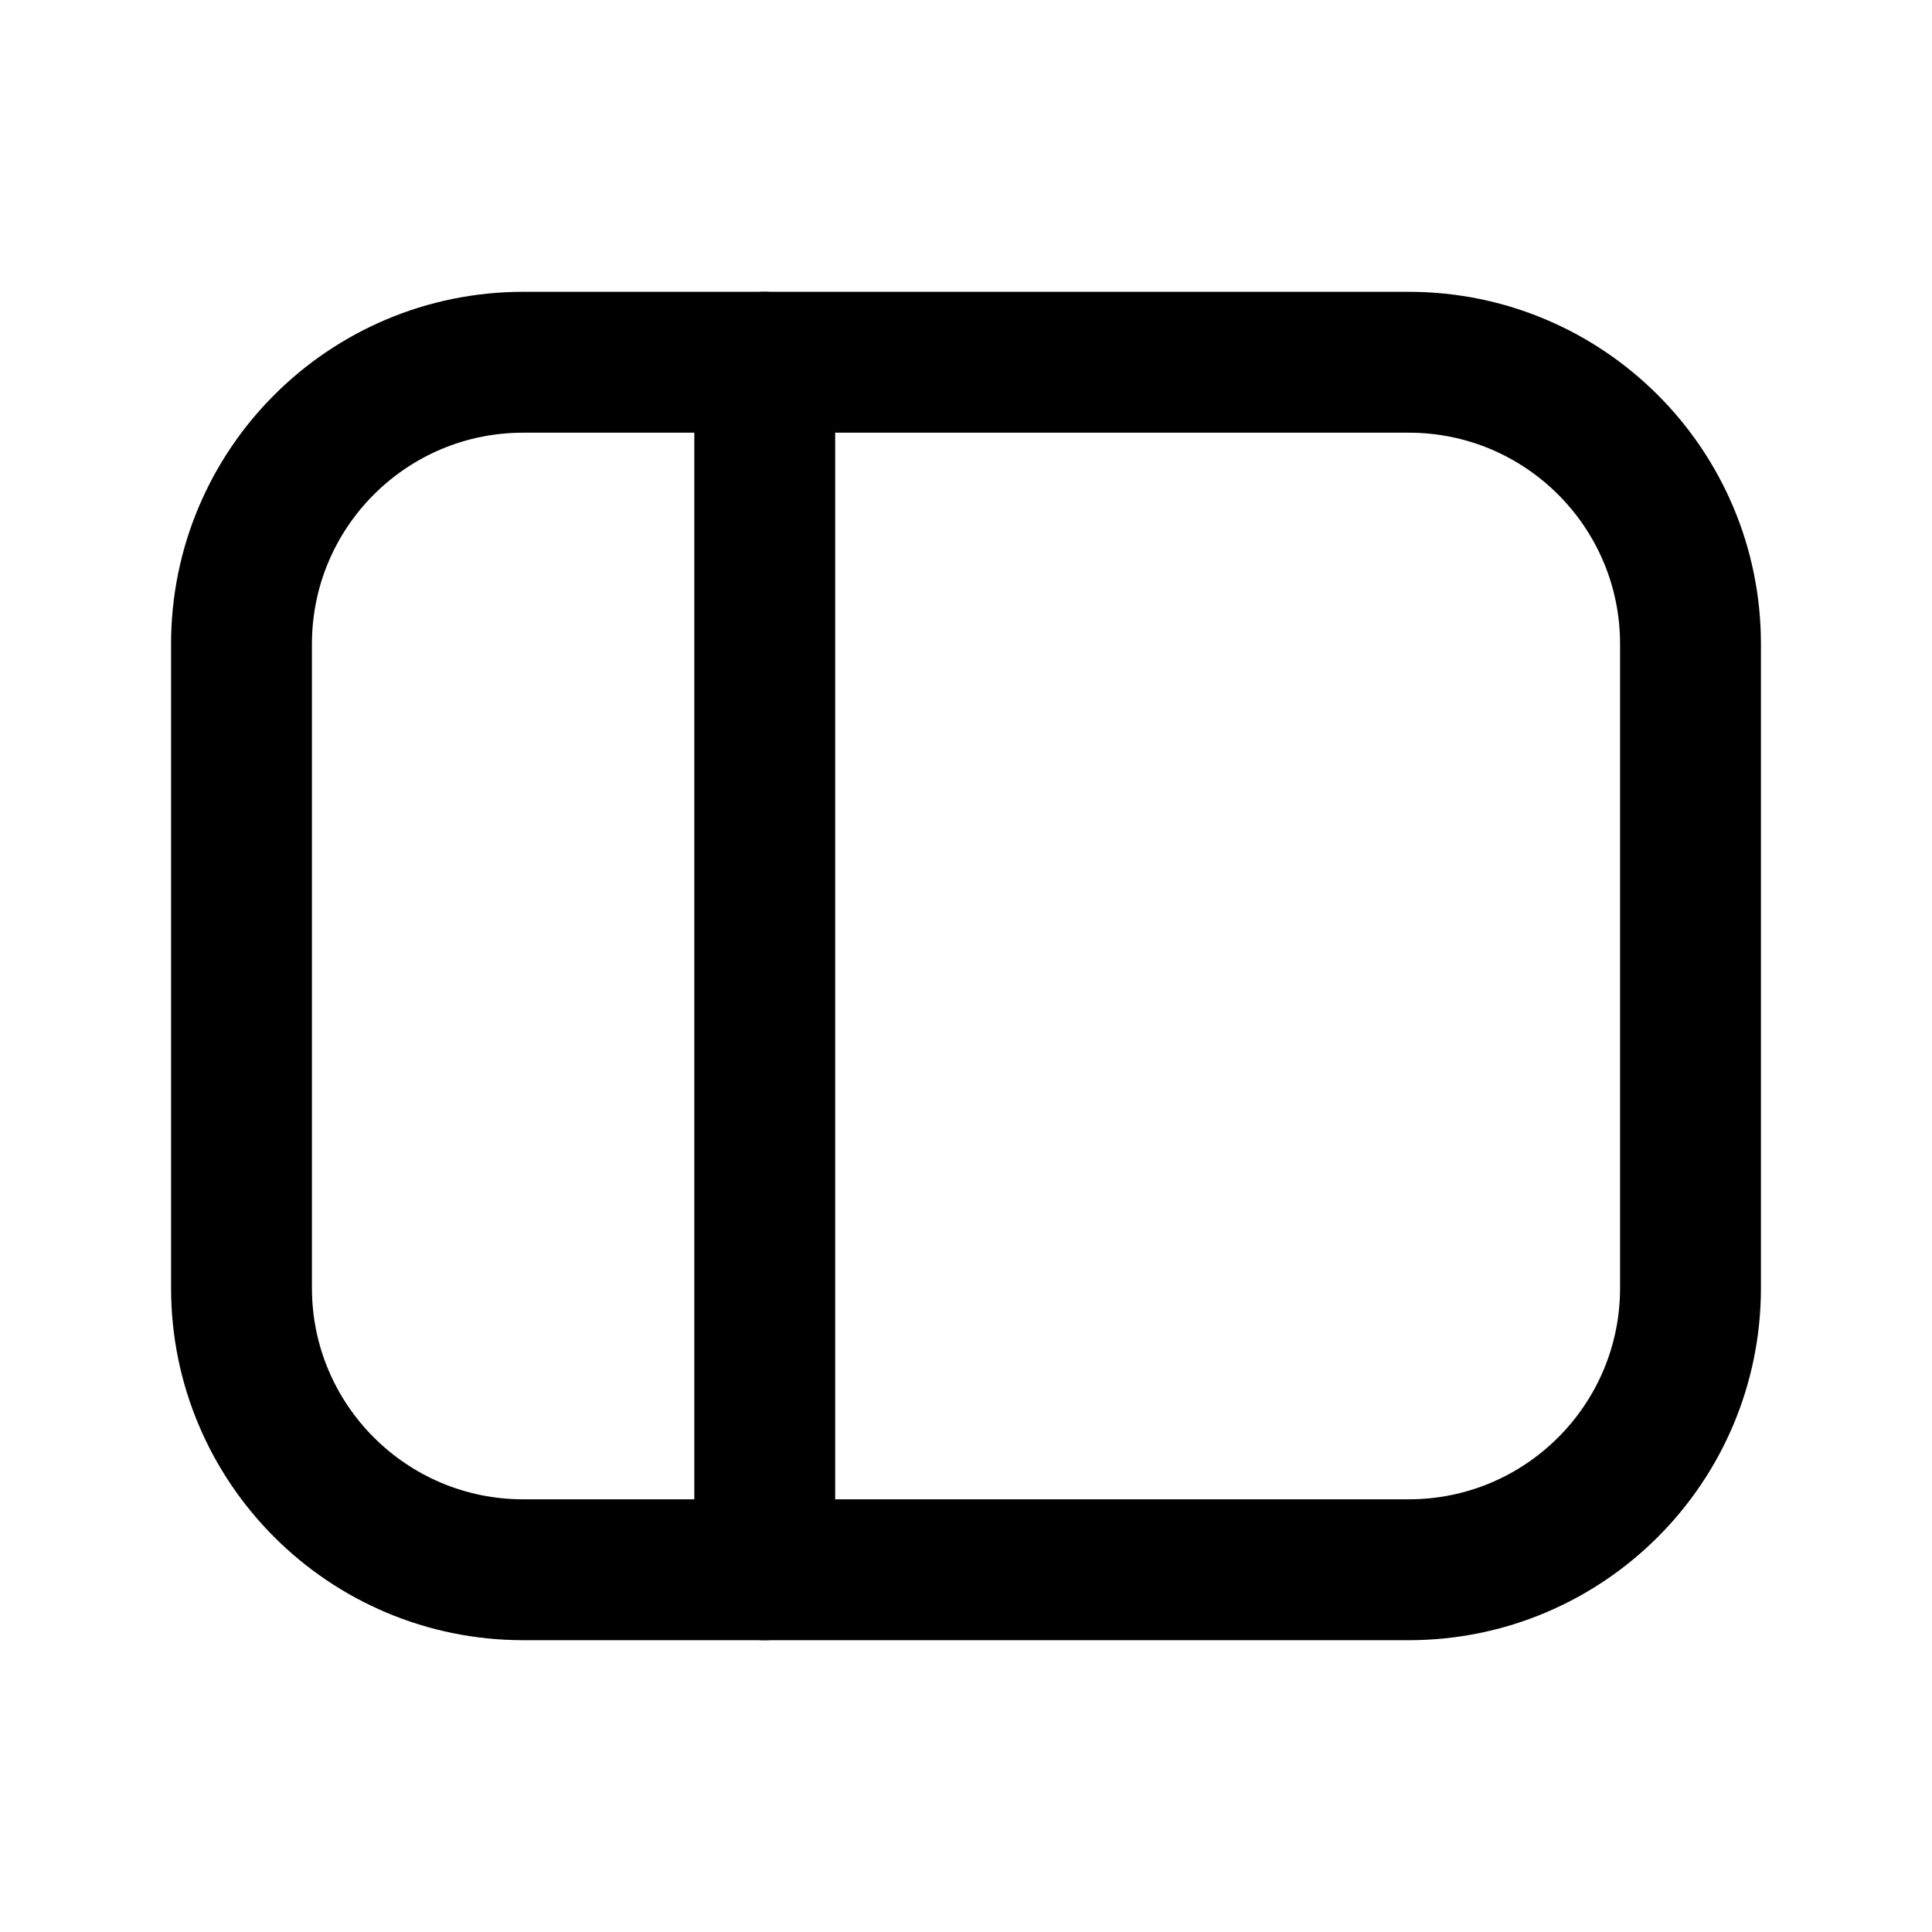
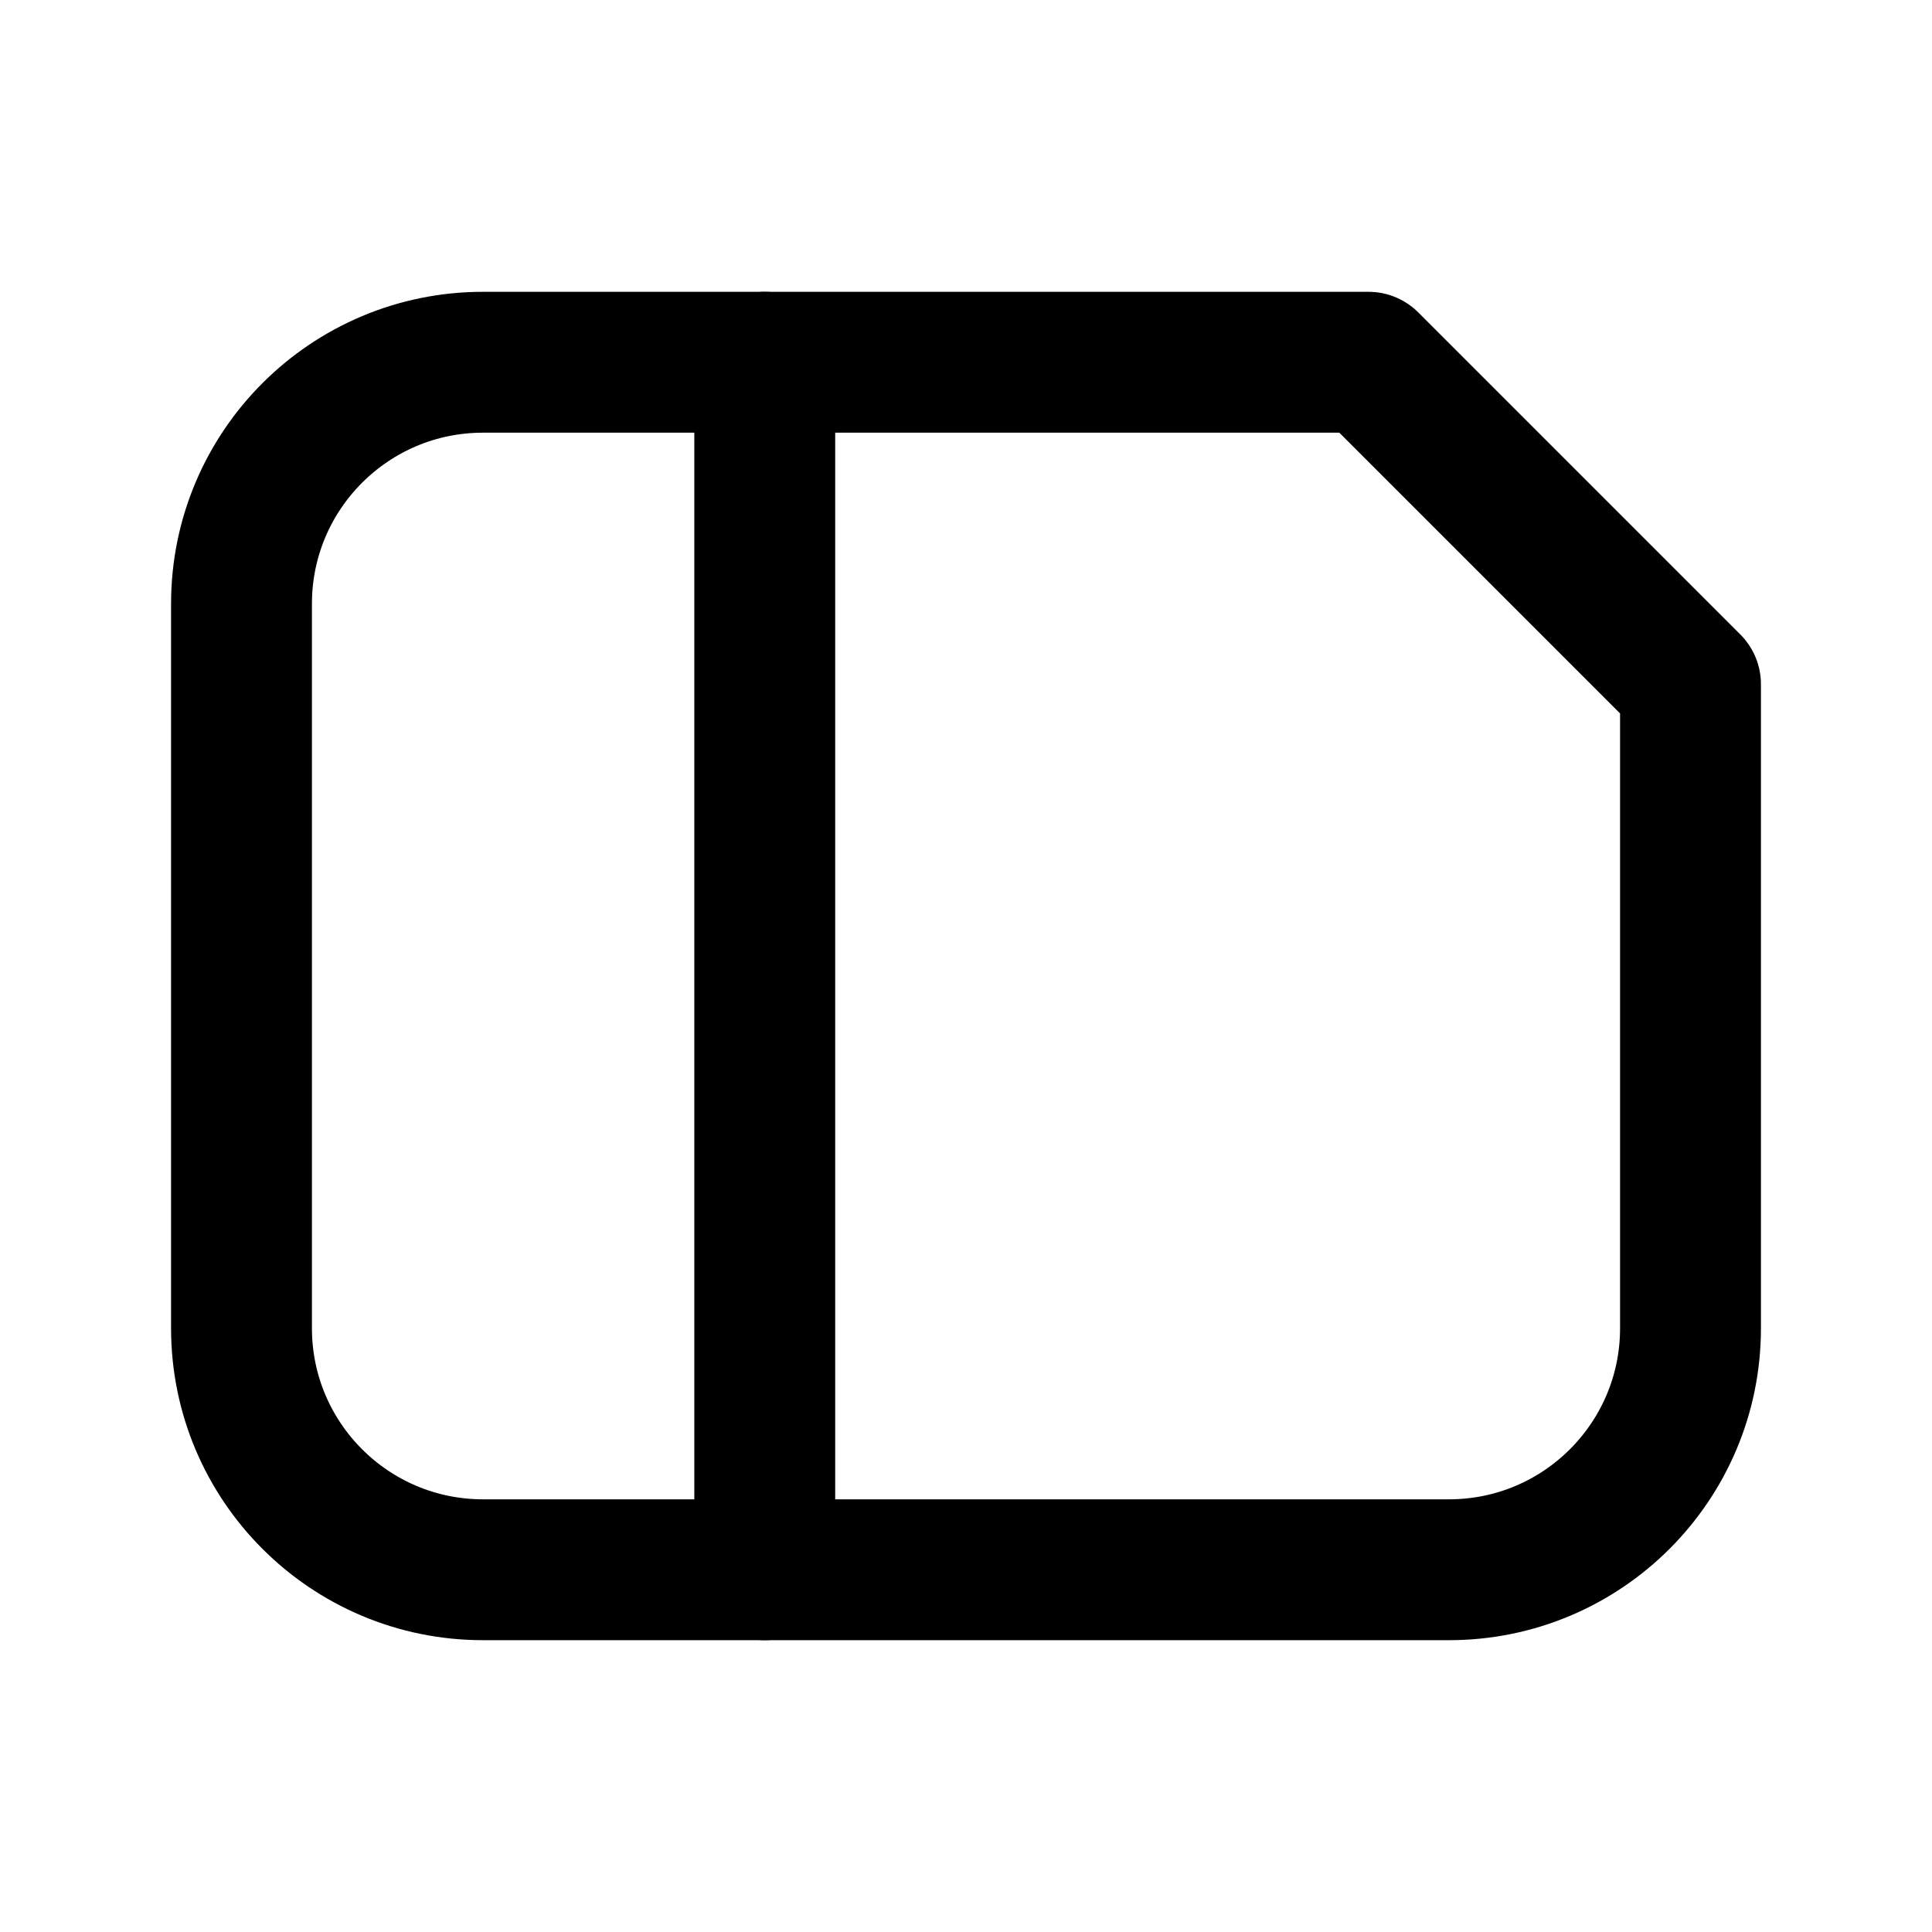
<svg xmlns="http://www.w3.org/2000/svg" viewBox="0 0 24 24" fill="none" stroke="currentColor" stroke-width="1.75" stroke-linecap="round" stroke-linejoin="round">
-   <rect x="3" y="4.5" width="18" height="15" rx="3.5" />
-   <path d="M9.5 4.5v15" />
+   <path d="M17 4.5L21 8.5V16.5a3 3 0 0 1 -3 3H6a3 3 0 0 1 -3 -3V7.5a3 3 0 0 1 3 -3Z" />
+   <path d="M9.5 4.5V19.5" />
</svg>
